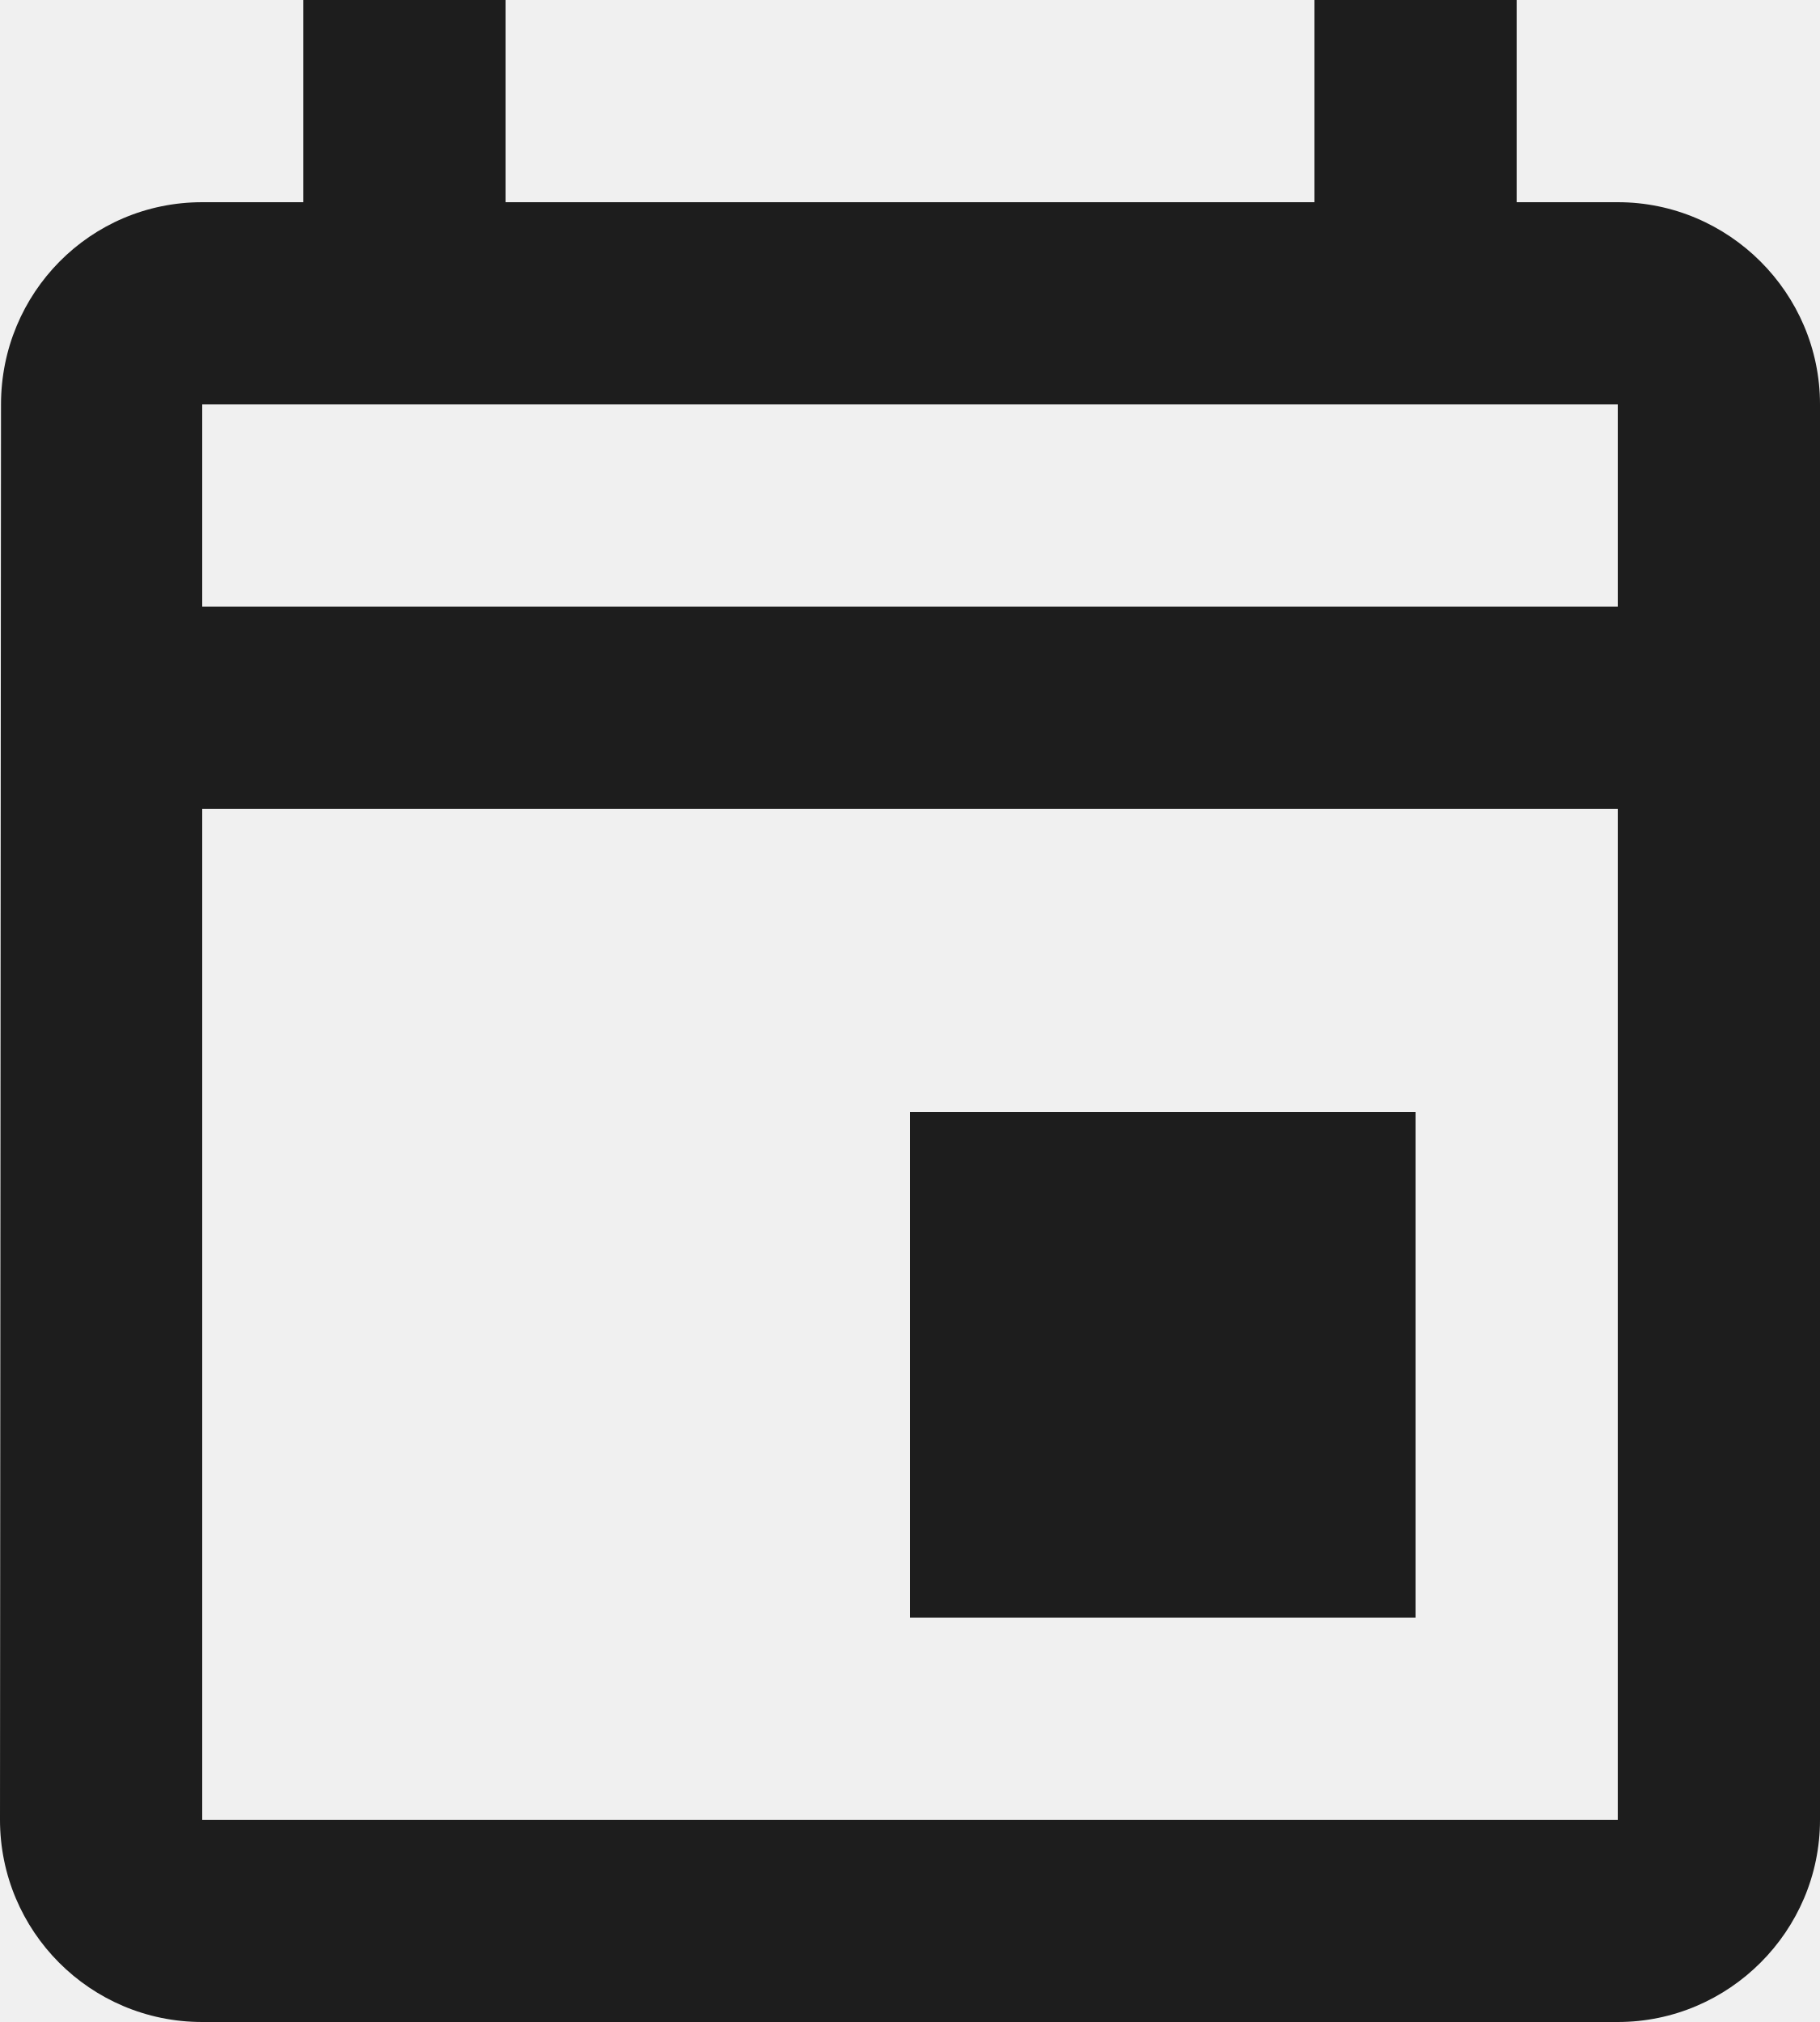
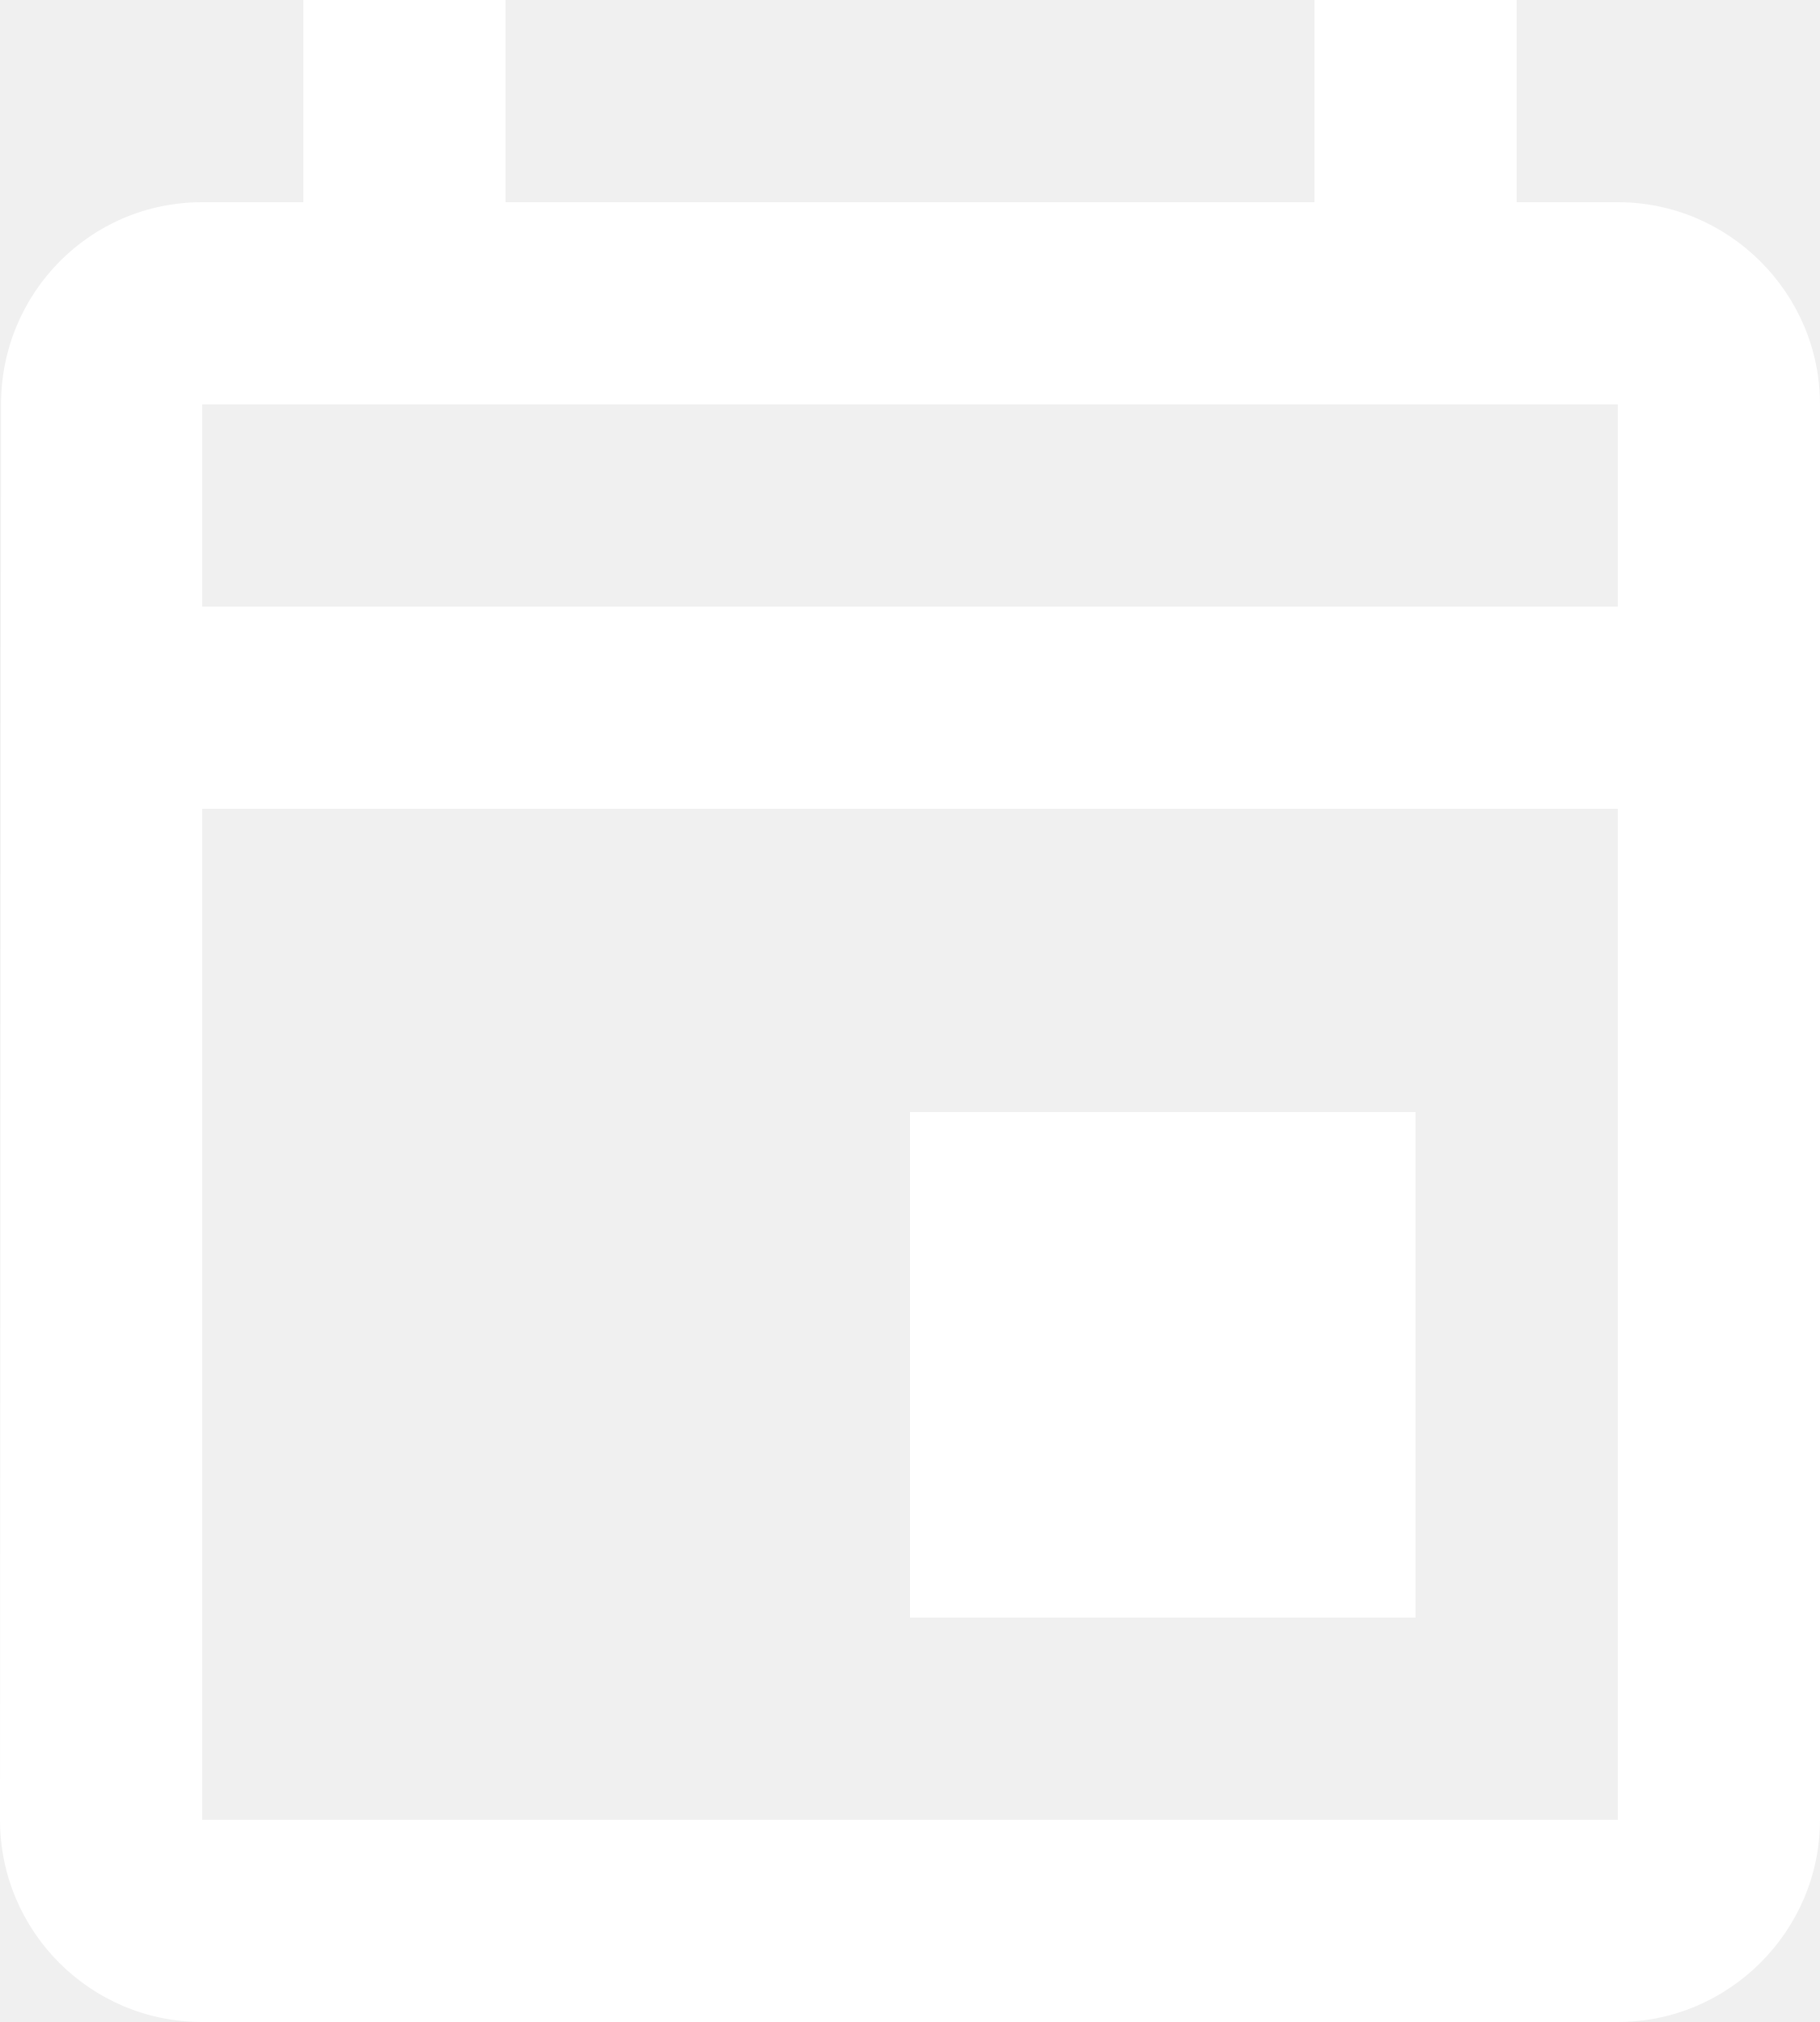
<svg xmlns="http://www.w3.org/2000/svg" width="18px" height="20px" viewBox="0 0 18 20" version="1.1">
  <g id="Icons" stroke="none" stroke-width="1" fill="none" fill-rule="evenodd">
    <g id="Outlined" transform="translate(-273, -288)">
      <g id="Action" transform="translate(100, 100)">
        <g id="Outlined-/-Action-/-event" transform="translate(170, 186)">
          <g>
            <polygon id="Path" points="0 0 24 0 24 24 0 24" />
-             <path d="M19,4 L18,4 L18,2 L16,2 L16,4 L8,4 L8,2 L6,2 L6,4 L5,4 C3.89,4 3.01,4.9 3.01,6 L3,20 C3,21.1 3.89,22 5,22 L19,22 C20.1,22 21,21.1 21,20 L21,6 C21,4.9 20.1,4 19,4 Z M19,20 L5,20 L5,10 L19,10 L19,20 Z M19,8 L5,8 L5,6 L19,6 L19,8 Z M12,13 L17,13 L17,18 L12,18 L12,13 Z" id="🔹-Icon-Color" fill="#1D1D1D" />
+             <path d="M19,4 L18,4 L18,2 L16,2 L16,4 L8,4 L8,2 L6,2 L6,4 L5,4 C3.89,4 3.01,4.9 3.01,6 L3,20 C3,21.1 3.89,22 5,22 L19,22 C20.1,22 21,21.1 21,20 L21,6 C21,4.9 20.1,4 19,4 Z M19,20 L5,20 L5,10 L19,10 L19,20 Z M19,8 L5,8 L5,6 L19,6 L19,8 Z M12,13 L17,13 L17,18 L12,18 L12,13 Z" id="🔹-Icon-Color" fill="#fff" />
          </g>
        </g>
      </g>
    </g>
  </g>
</svg>
